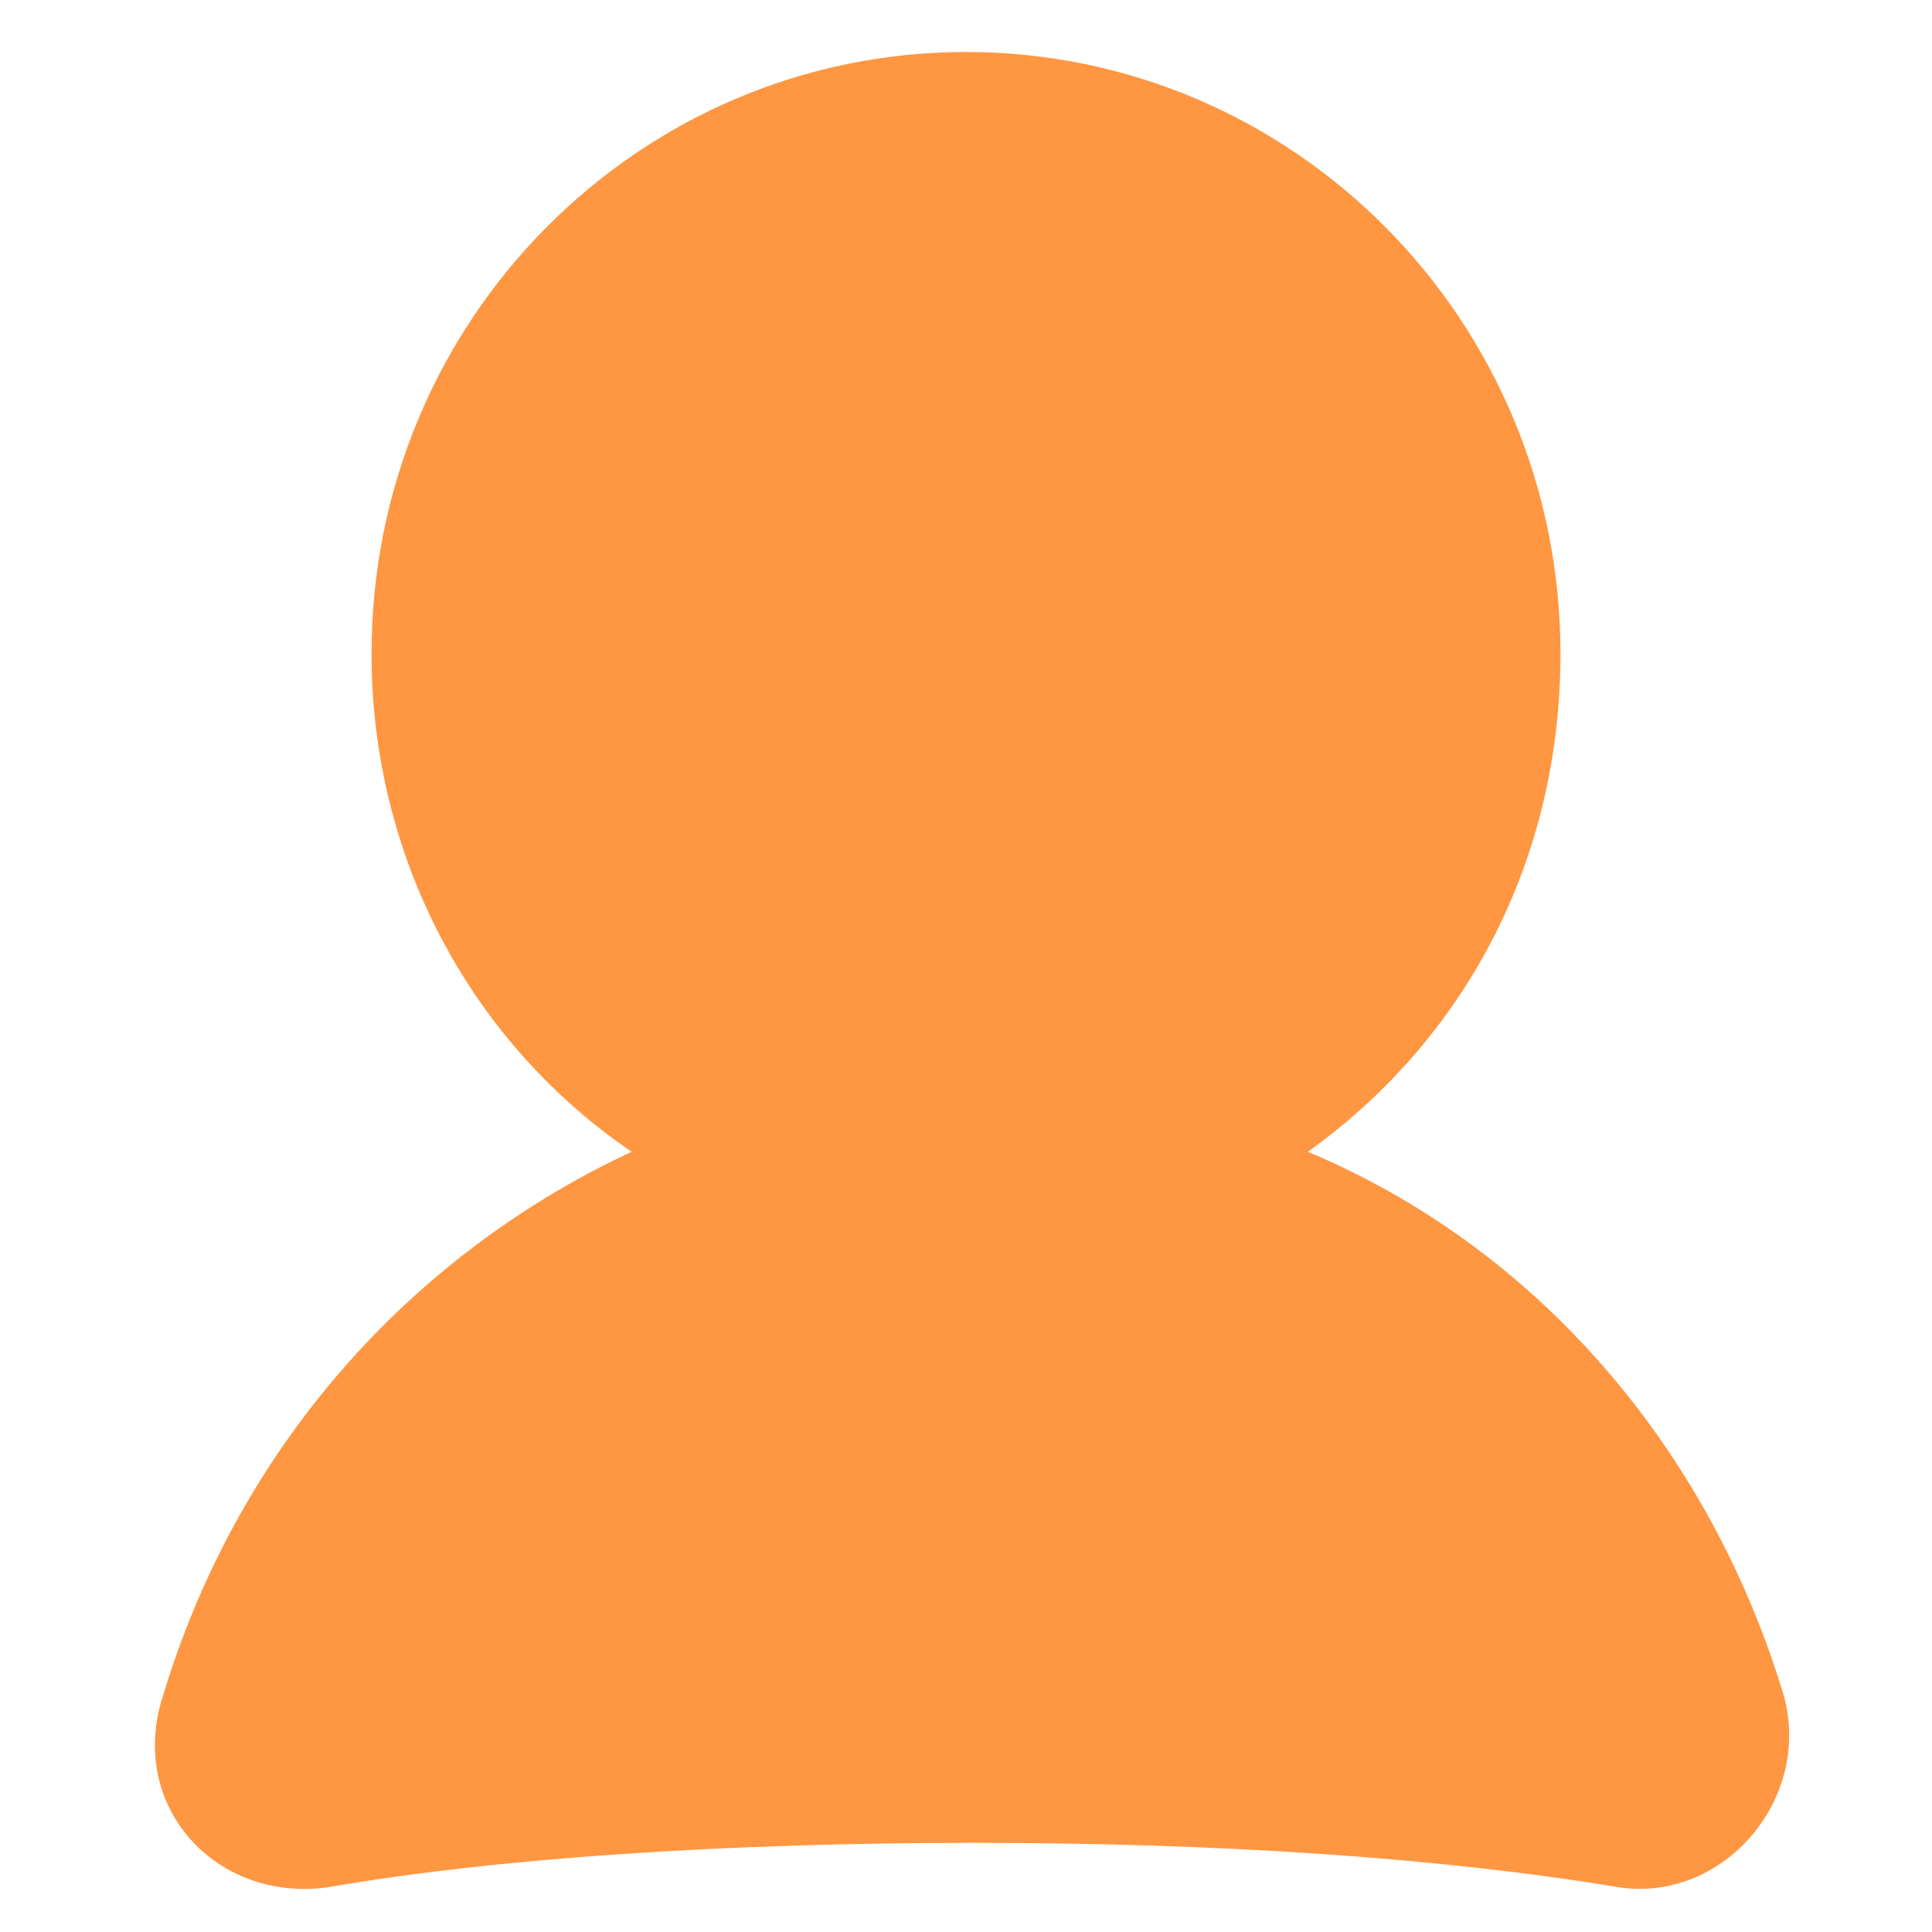
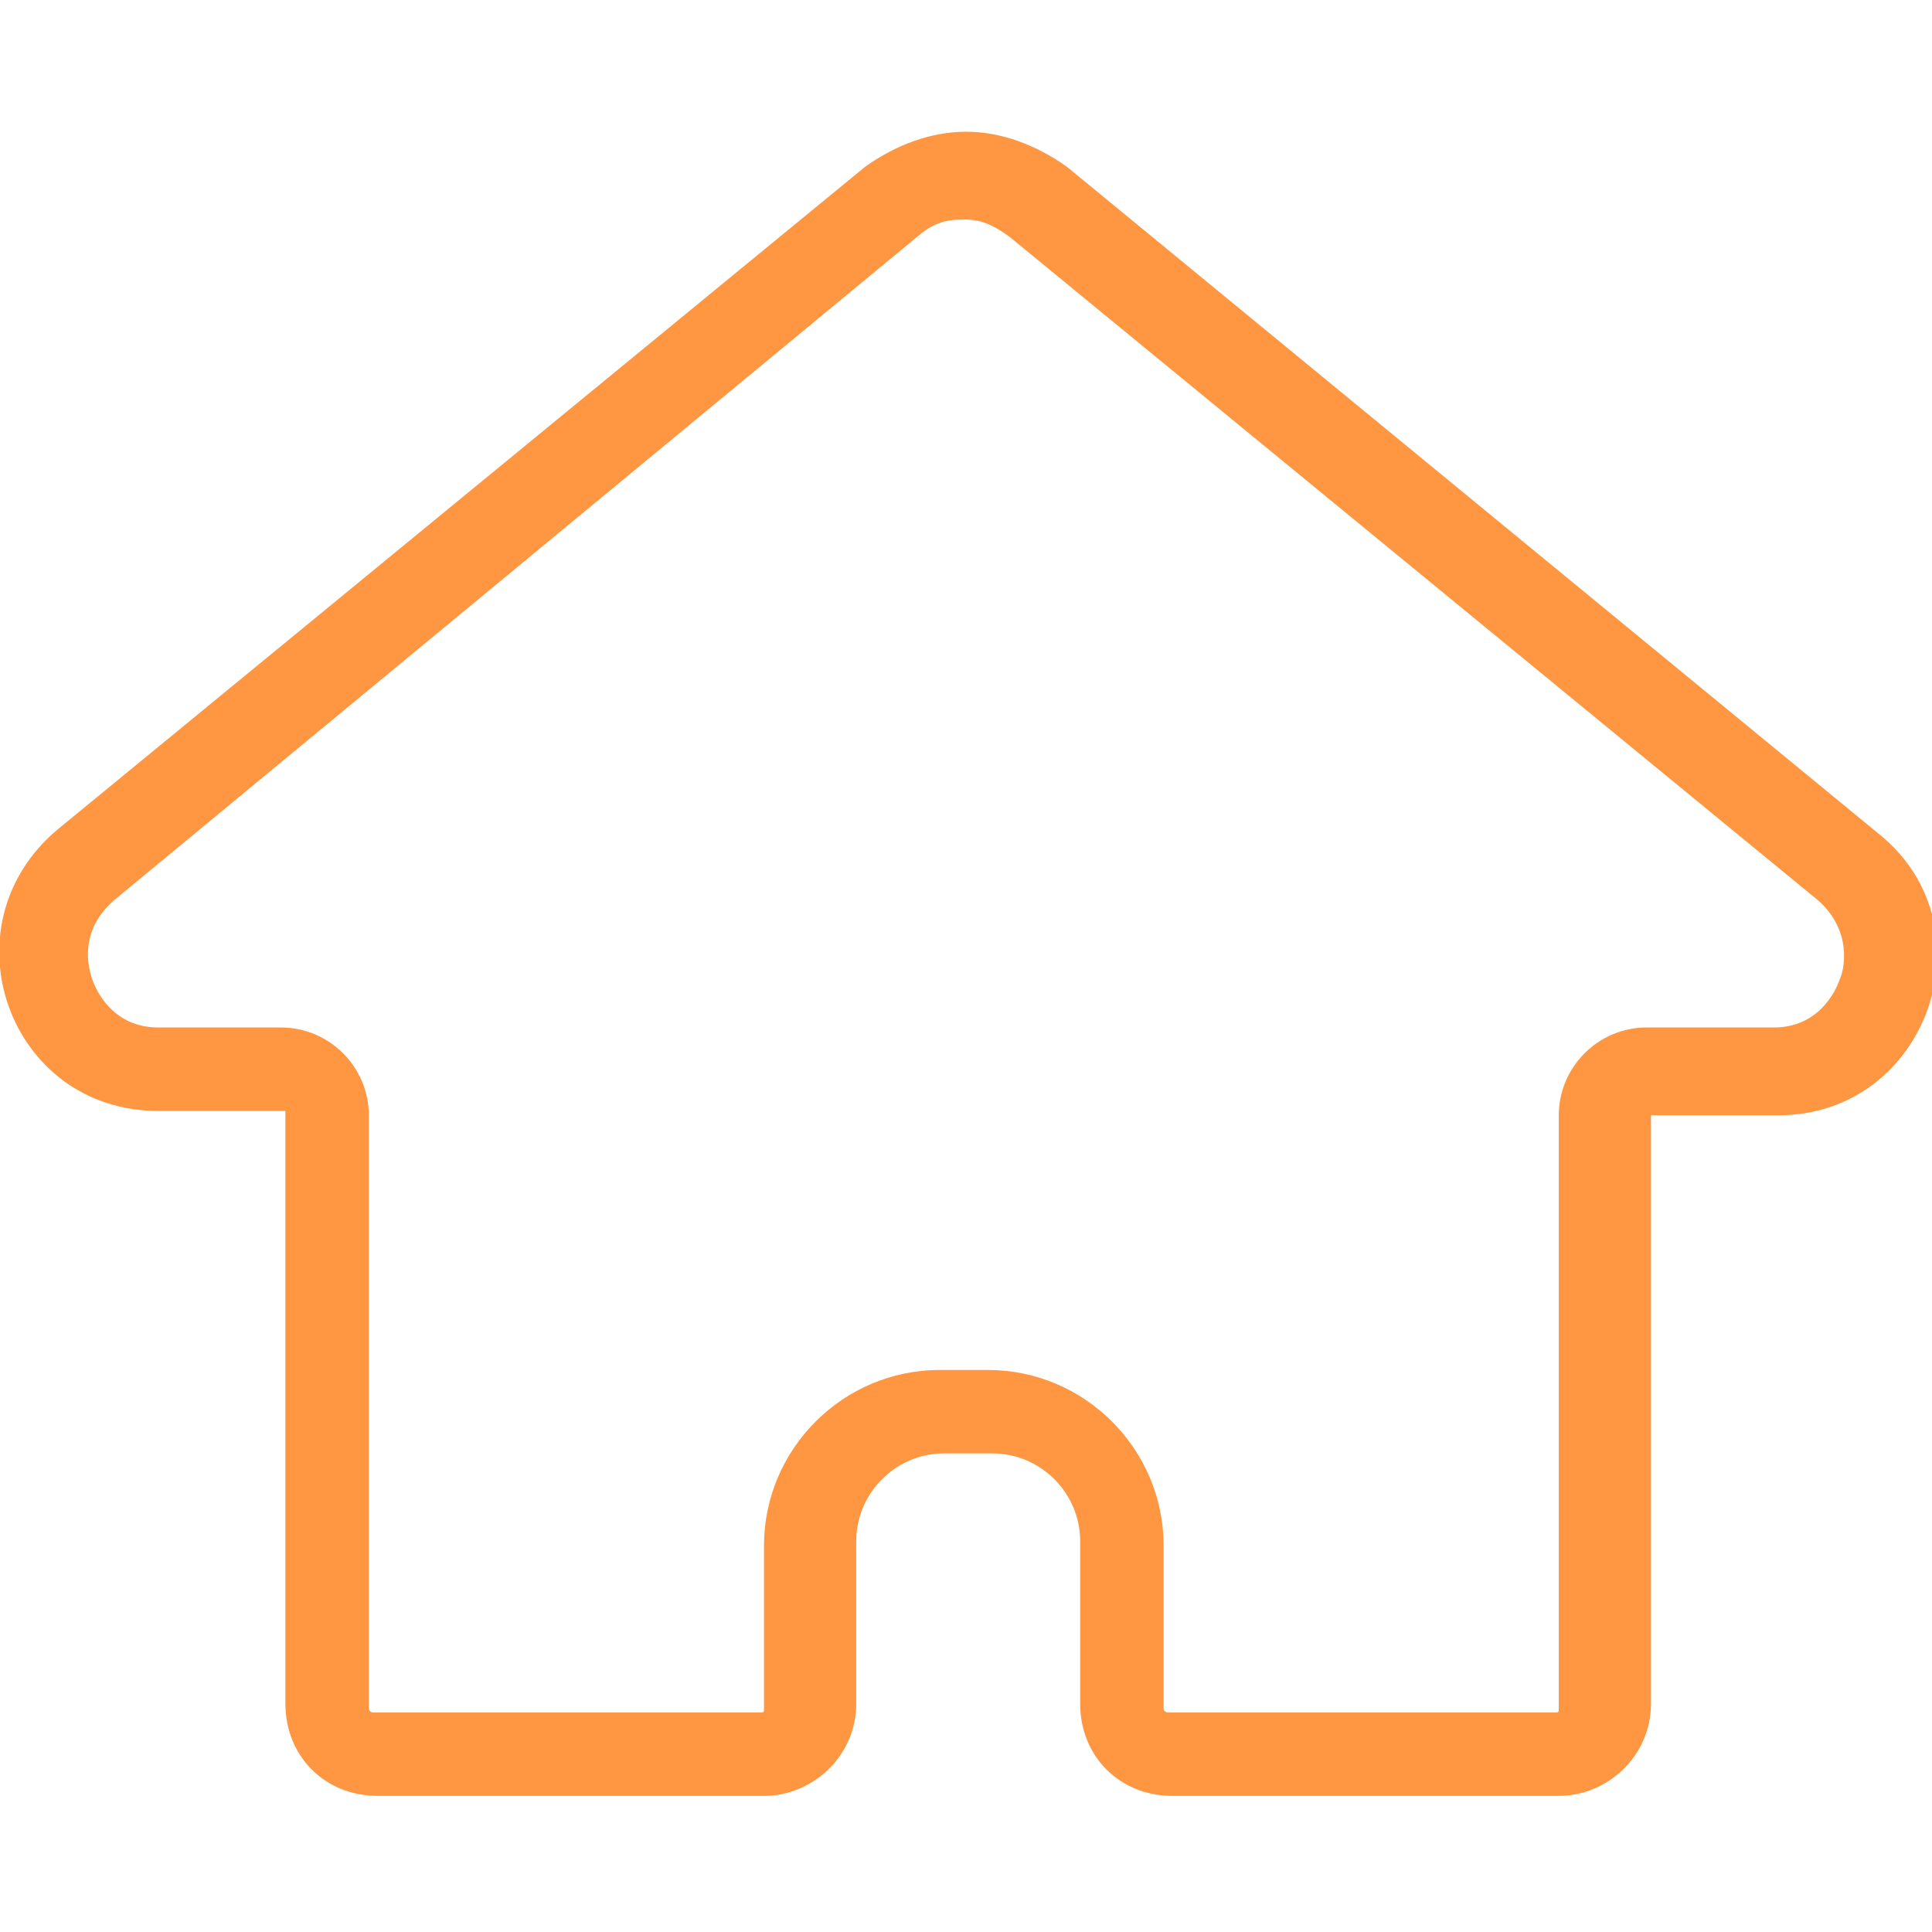
- <svg xmlns="http://www.w3.org/2000/svg" version="1.1" baseProfile="tiny" id="图层_1" x="0px" y="0px" viewBox="0 0 26 26" xml:space="preserve">
-   <path fill-rule="evenodd" fill="#FF9641" d="M24,22.8c0.4,1.4-0.8,2.8-2.2,2.6c-2.4-0.4-5.4-0.6-8.7-0.6c-3.3,0-6.4,0.2-8.7,0.6  c-1.5,0.2-2.7-1.1-2.2-2.6c1-3.3,3.3-5.9,6.3-7.3C6.3,14,5,11.5,5,8.8c0-4.5,3.6-8.1,8-8.1c4.4,0,8,3.6,8,8.1c0,2.8-1.3,5.2-3.4,6.7  C20.7,16.8,23,19.5,24,22.8z" />
+ <svg xmlns="http://www.w3.org/2000/svg" version="1.1" baseProfile="tiny" id="图层_1" x="0px" y="0px" viewBox="0 0 44 44" xml:space="preserve">
+   <path fill="#FF9641" d="M22,5c0.3,0,0.6,0.1,1,0.4l18.4,15.1c0.8,0.7,0.6,1.6,0.5,1.8c-0.1,0.3-0.5,1.1-1.5,1.1h-2.9  c-1.1,0-2,0.9-2,2v13.5c0,0.1,0,0.1-0.1,0.1h-8.8c0,0-0.1,0-0.1-0.1v-3.7c0-2.2-1.8-4-4-4h-1.1c-2.2,0-4,1.8-4,4v3.7  c0,0.1,0,0.1-0.1,0.1H8.5c0,0-0.1,0-0.1-0.1V25.4c0-1.1-0.9-2-2-2H3.6c-1,0-1.4-0.8-1.5-1.1c-0.1-0.3-0.3-1.1,0.5-1.8L21,5.3  C21.4,5,21.7,5,22,5 M22,3c-0.8,0-1.6,0.3-2.3,0.8L1.3,18.9c-2.6,2.2-1.1,6.4,2.3,6.4h2.9v13.5c0,1.2,0.9,2.1,2.1,2.1h8.8  c1.1,0,2.1-0.9,2.1-2.1v-3.7c0-1.1,0.9-2,2-2h1.1c1.1,0,2,0.9,2,2v3.7c0,1.2,0.9,2.1,2.1,2.1h8.8c1.1,0,2.1-0.9,2.1-2.1V25.4h2.9  c3.4,0,4.9-4.3,2.3-6.4L24.3,3.8C23.6,3.3,22.8,3,22,3L22,3z" />
</svg>
